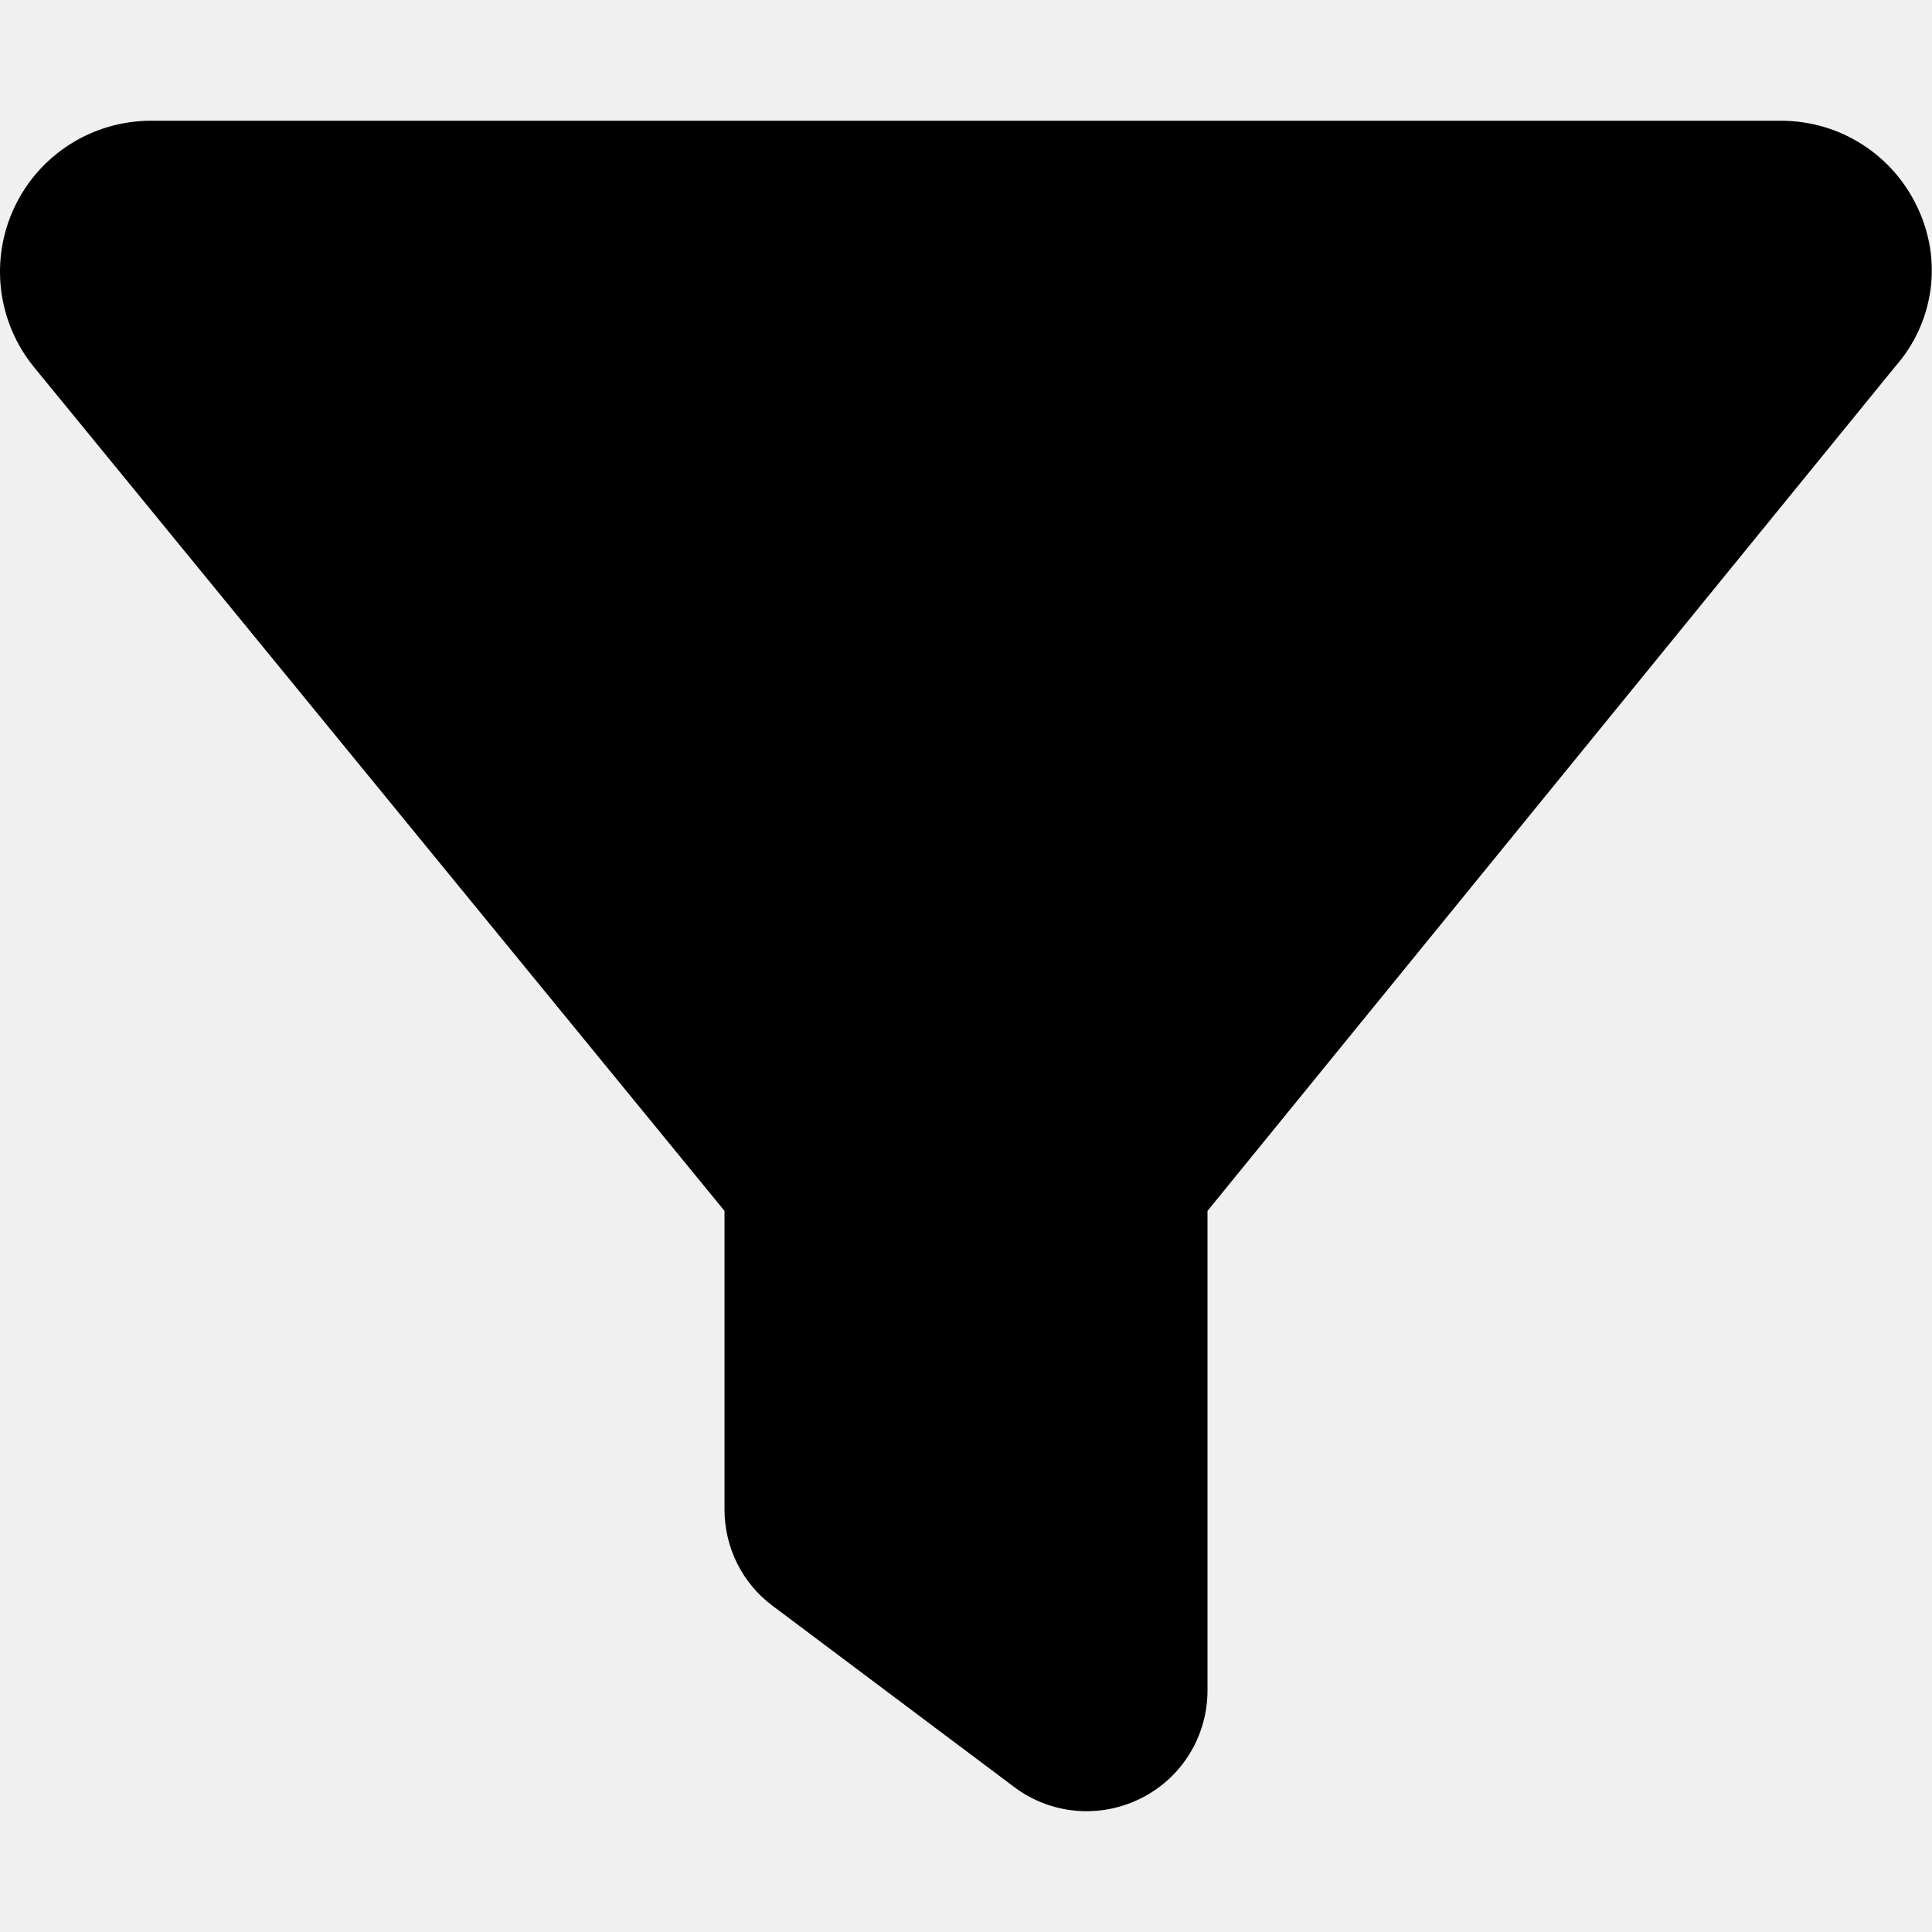
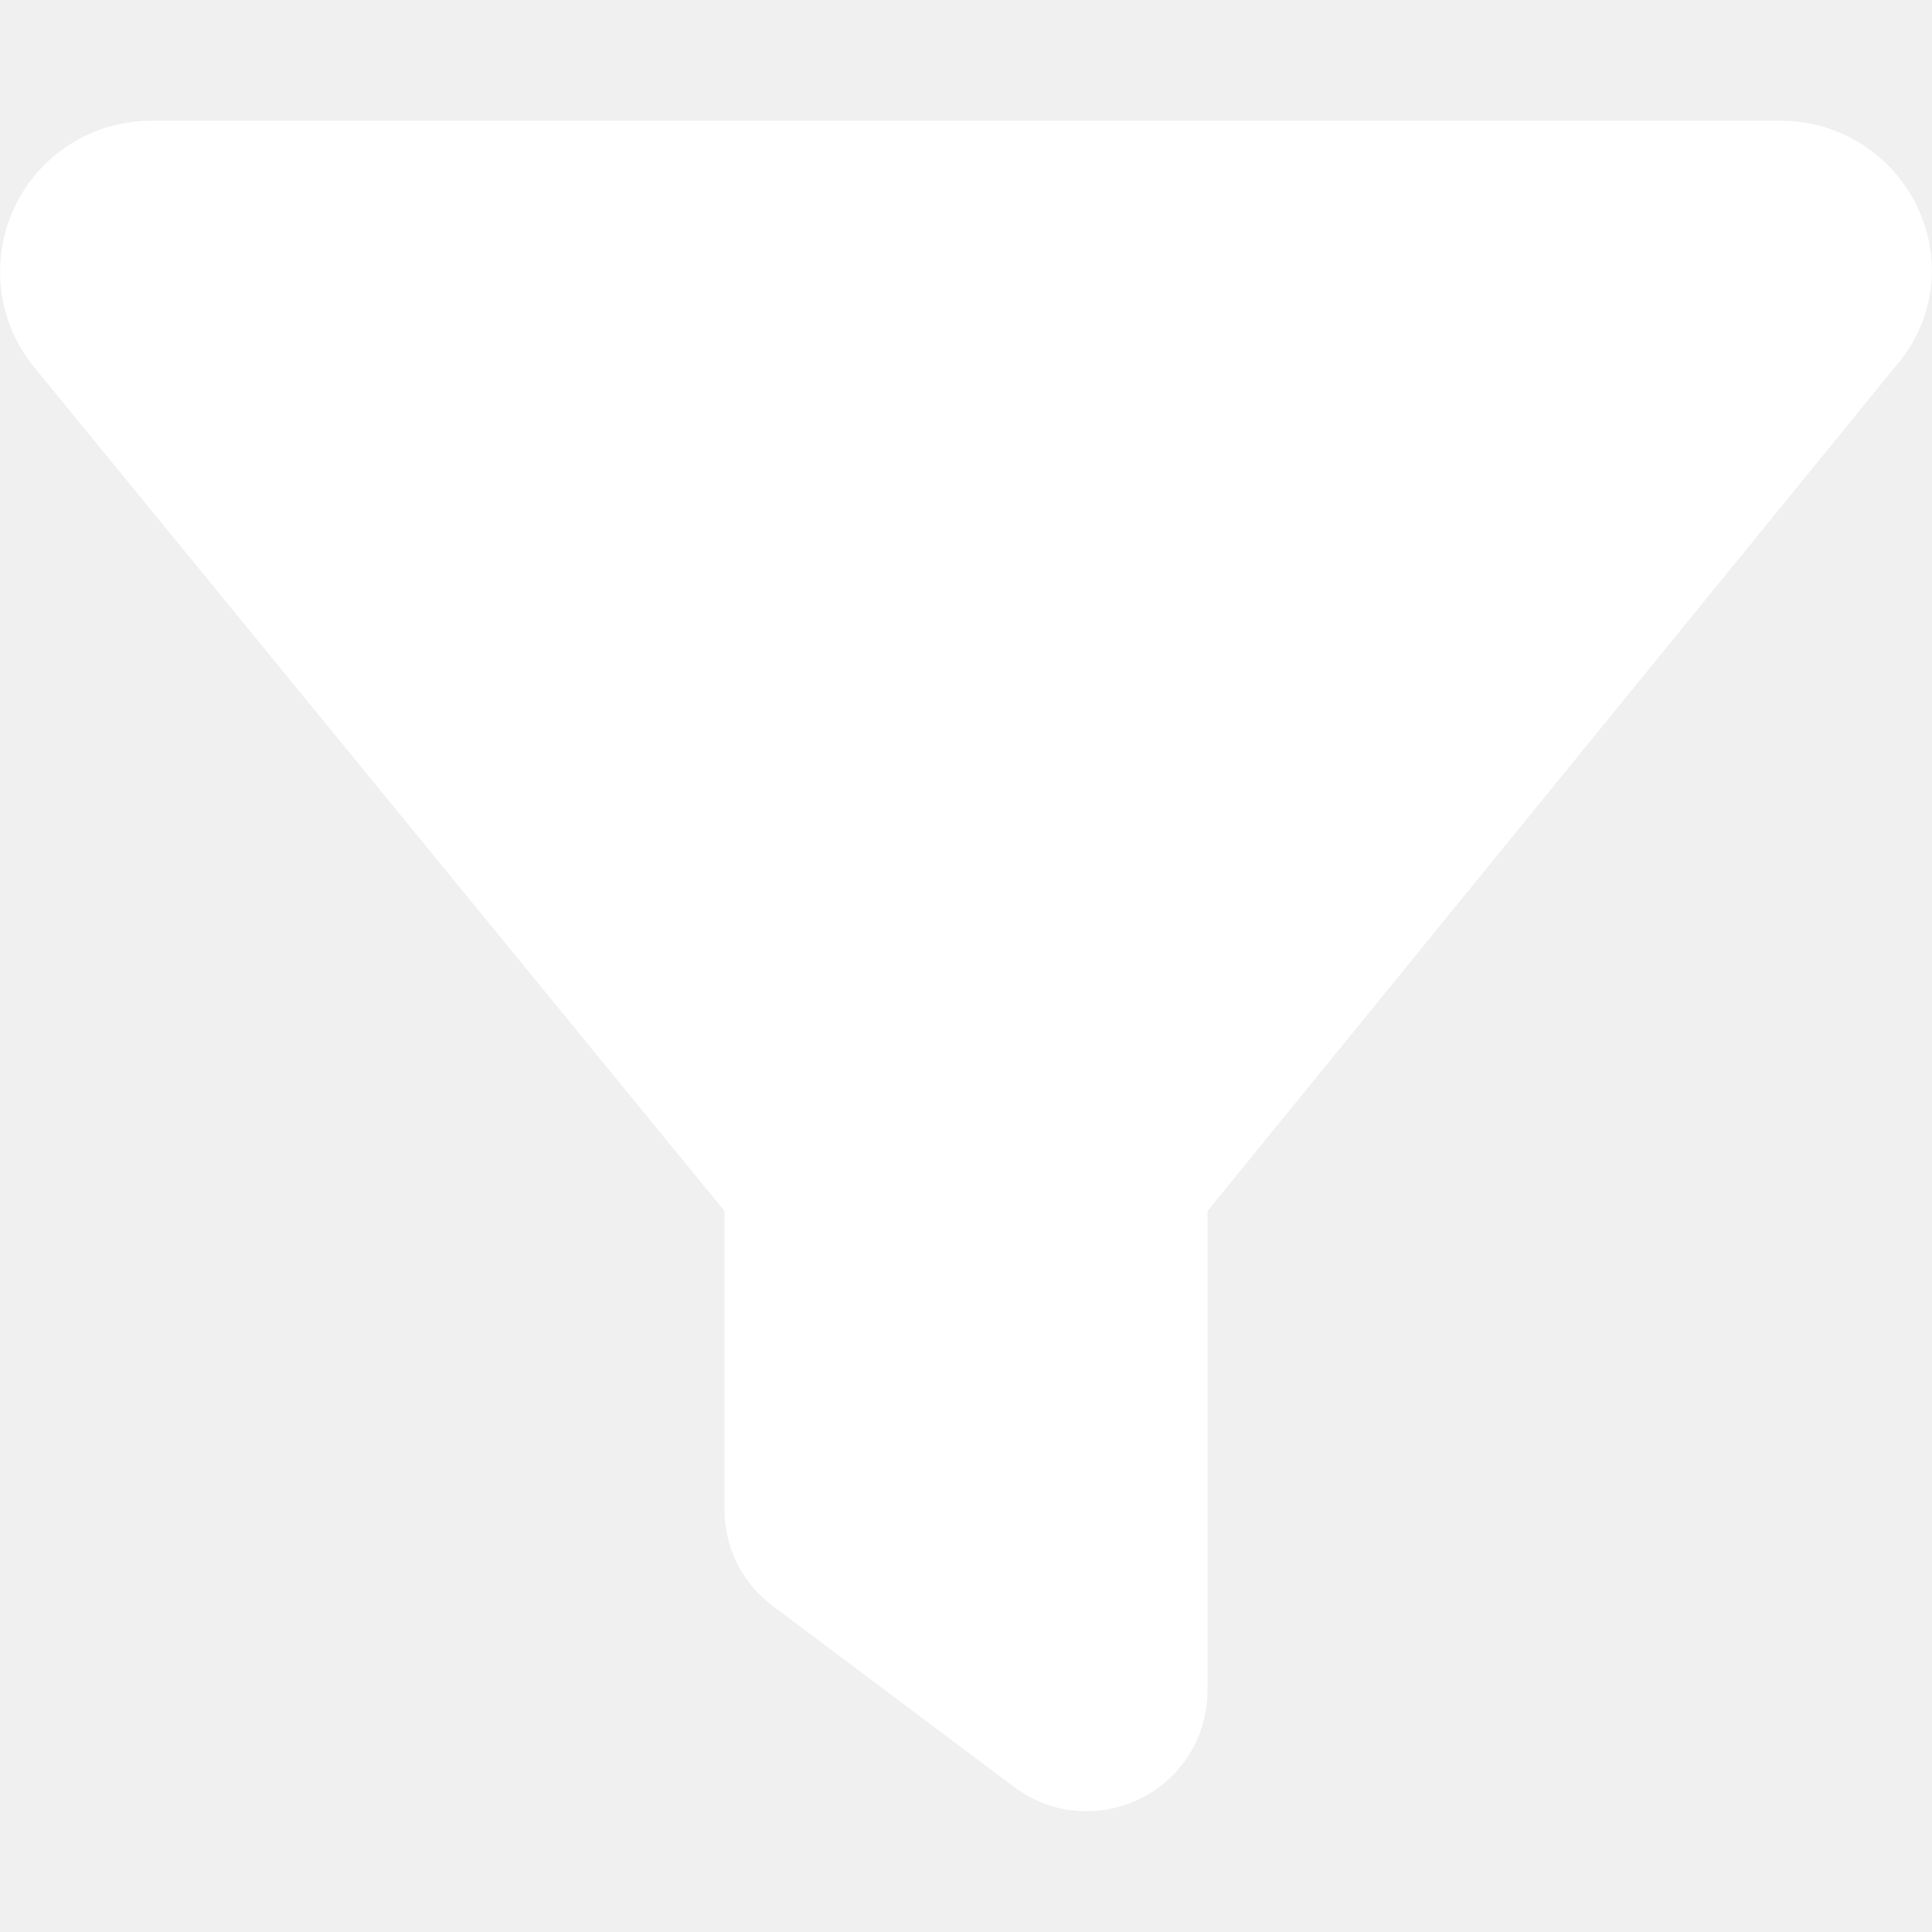
- <svg xmlns="http://www.w3.org/2000/svg" viewBox="0 0 512 512">
-   <path d="M3.853 54.87C10.47 40.9 24.54 32 40 32H472C487.5 32 501.5 40.9 508.1 54.87C514.8 68.84 512.7 85.37 502.1 97.33L320 320.9V448C320 460.1 313.2 471.2 302.3 476.6C291.5 482 278.5 480.9 268.8 473.6L204.8 425.6C196.7 419.6 192 410.1 192 400V320.9L9.042 97.33C-.745 85.37-2.765 68.84 3.854 54.87L3.853 54.87z" />
+ <svg xmlns="http://www.w3.org/2000/svg" width="30px" height="30px" viewBox="0 0 30 30" version="1.1">
+   <g id="surface1">
+     <path style=" stroke:none;fill-rule:nonzero;fill: #fff;fill-opacity:1;" d="M 0.227 3.215 C 0.613 2.398 1.438 1.875 2.344 1.875 L 27.656 1.875 C 28.562 1.875 29.383 2.398 29.773 3.215 C 30.164 4.035 30.043 5.004 29.422 5.703 L 18.75 18.805 L 18.75 26.25 C 18.75 26.961 18.352 27.609 17.711 27.926 C 17.078 28.242 16.32 28.18 15.75 27.75 L 12 24.938 C 11.523 24.586 11.25 24.031 11.25 23.438 L 11.25 18.805 L 0.531 5.703 C -0.043 5.004 -0.16 4.035 0.227 3.215 Z M 0.227 3.215 " />
+   </g>
</svg>
